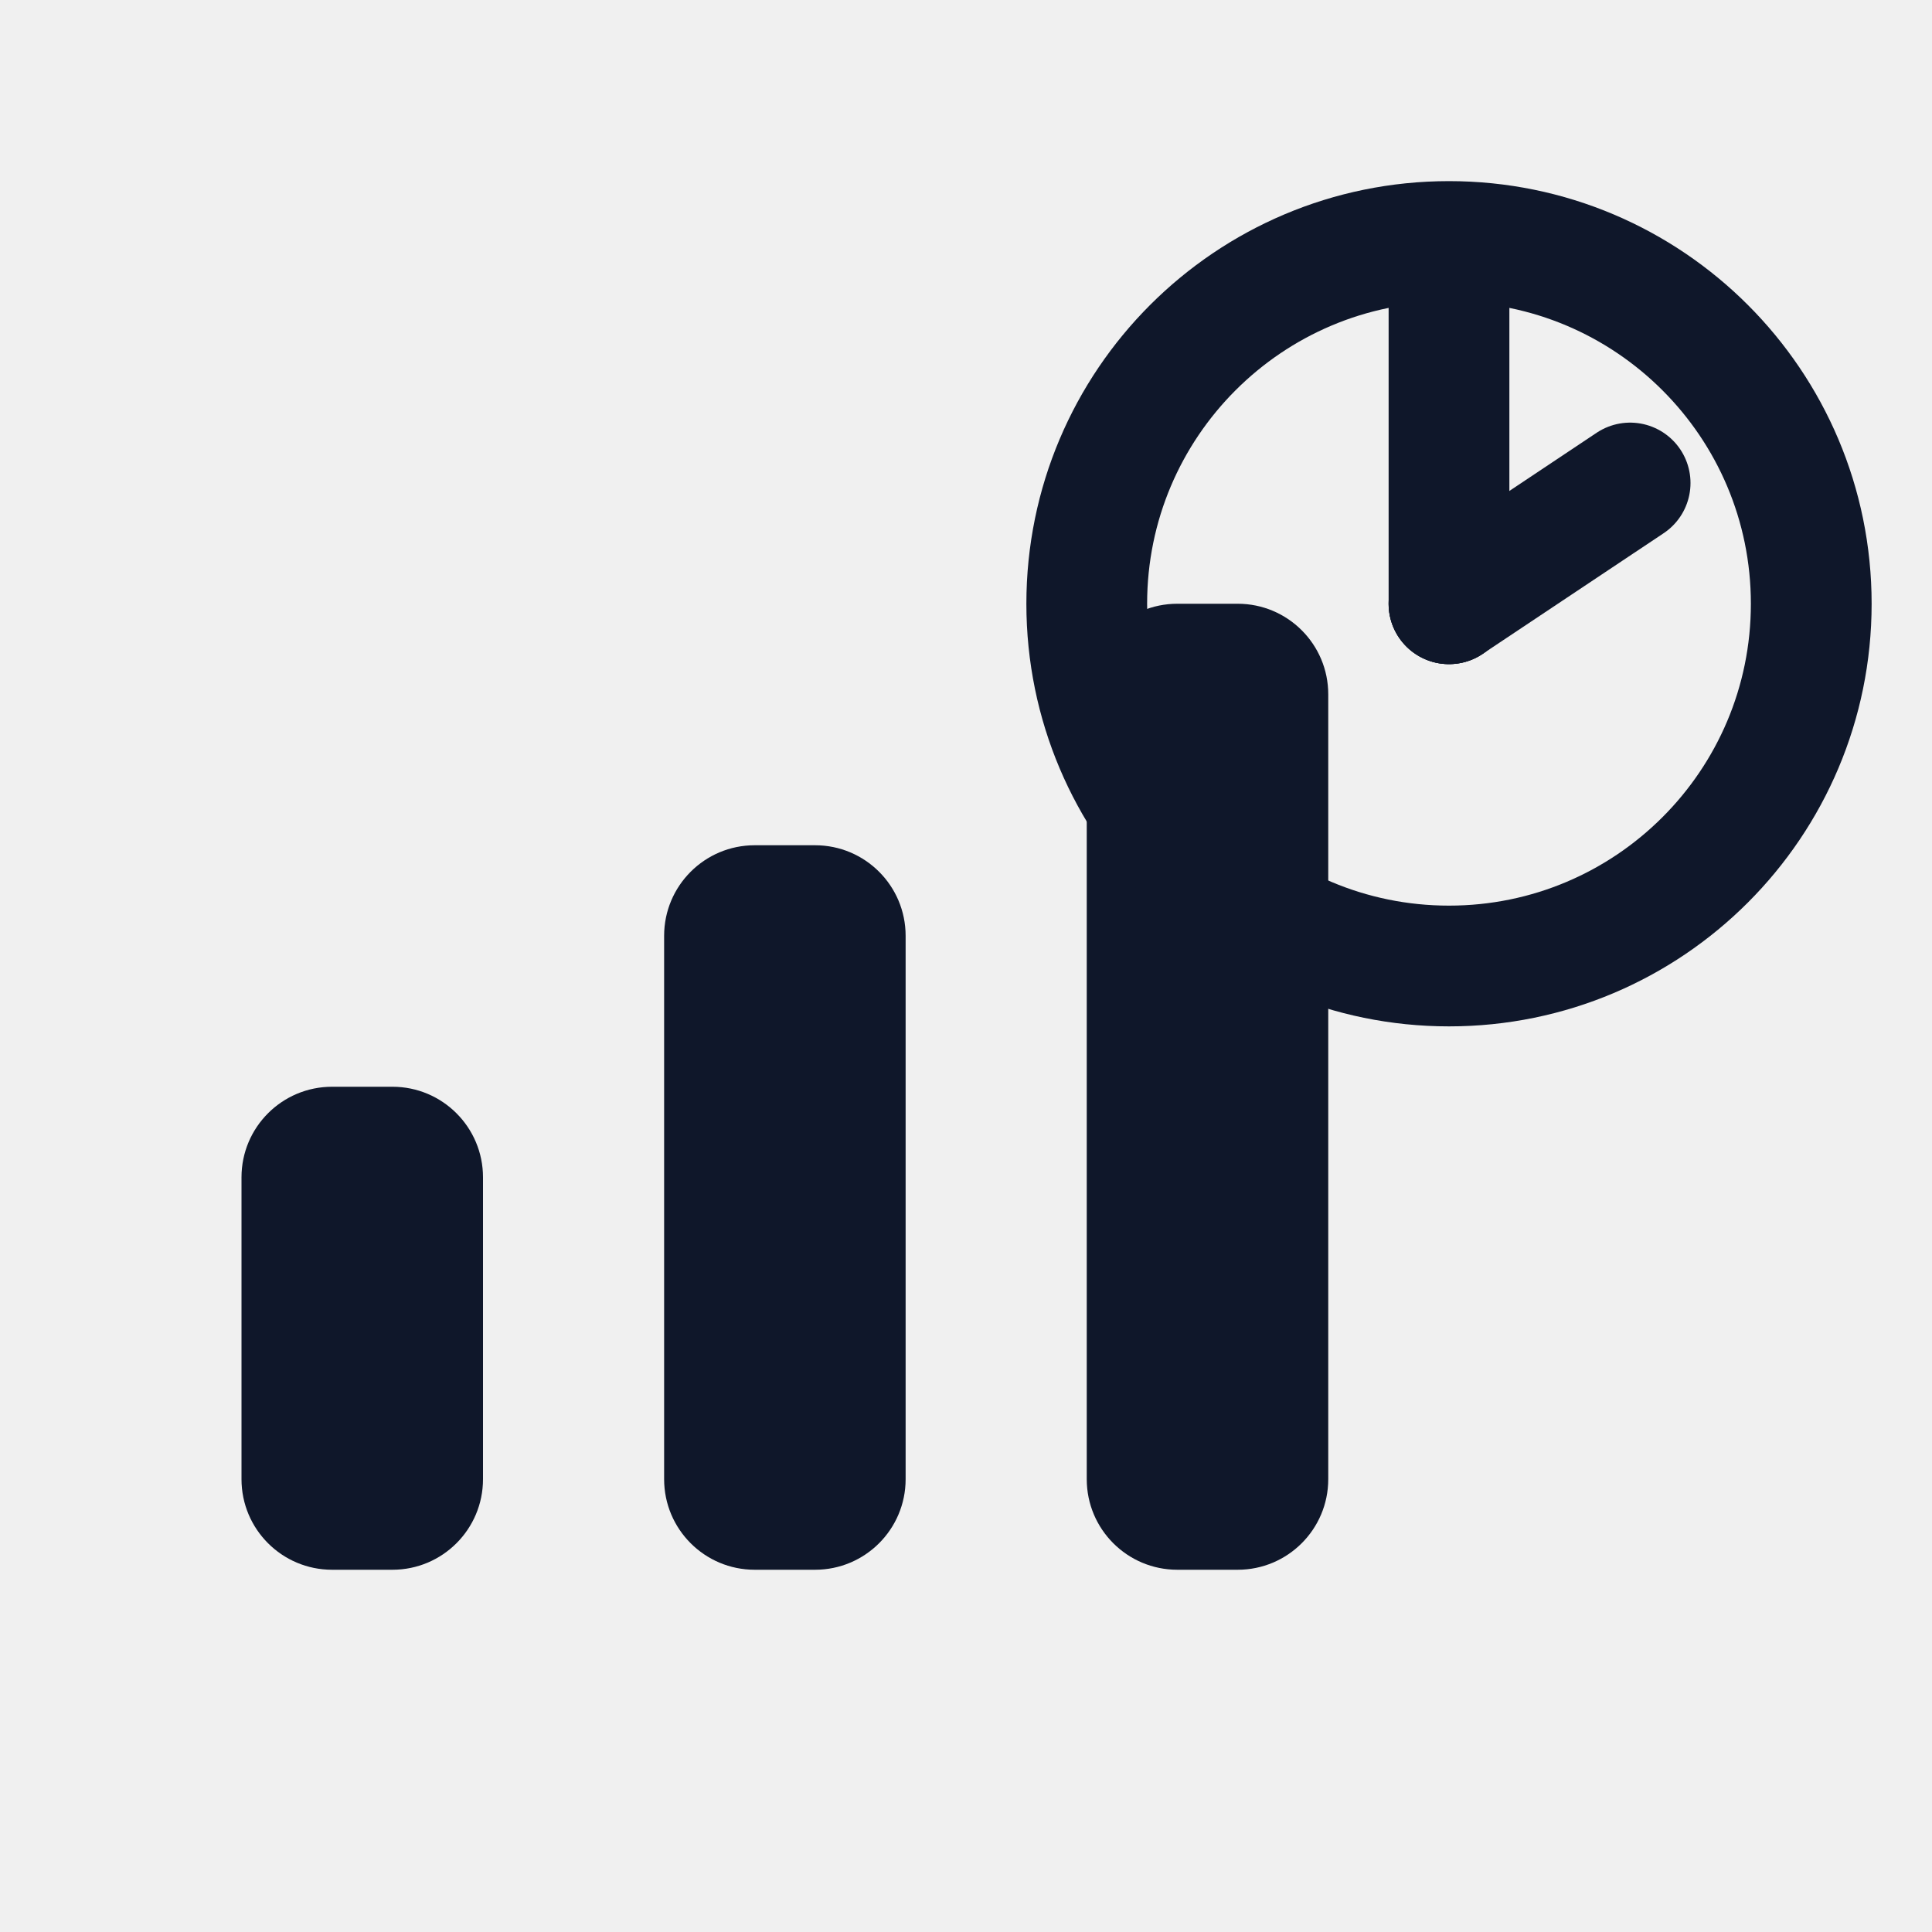
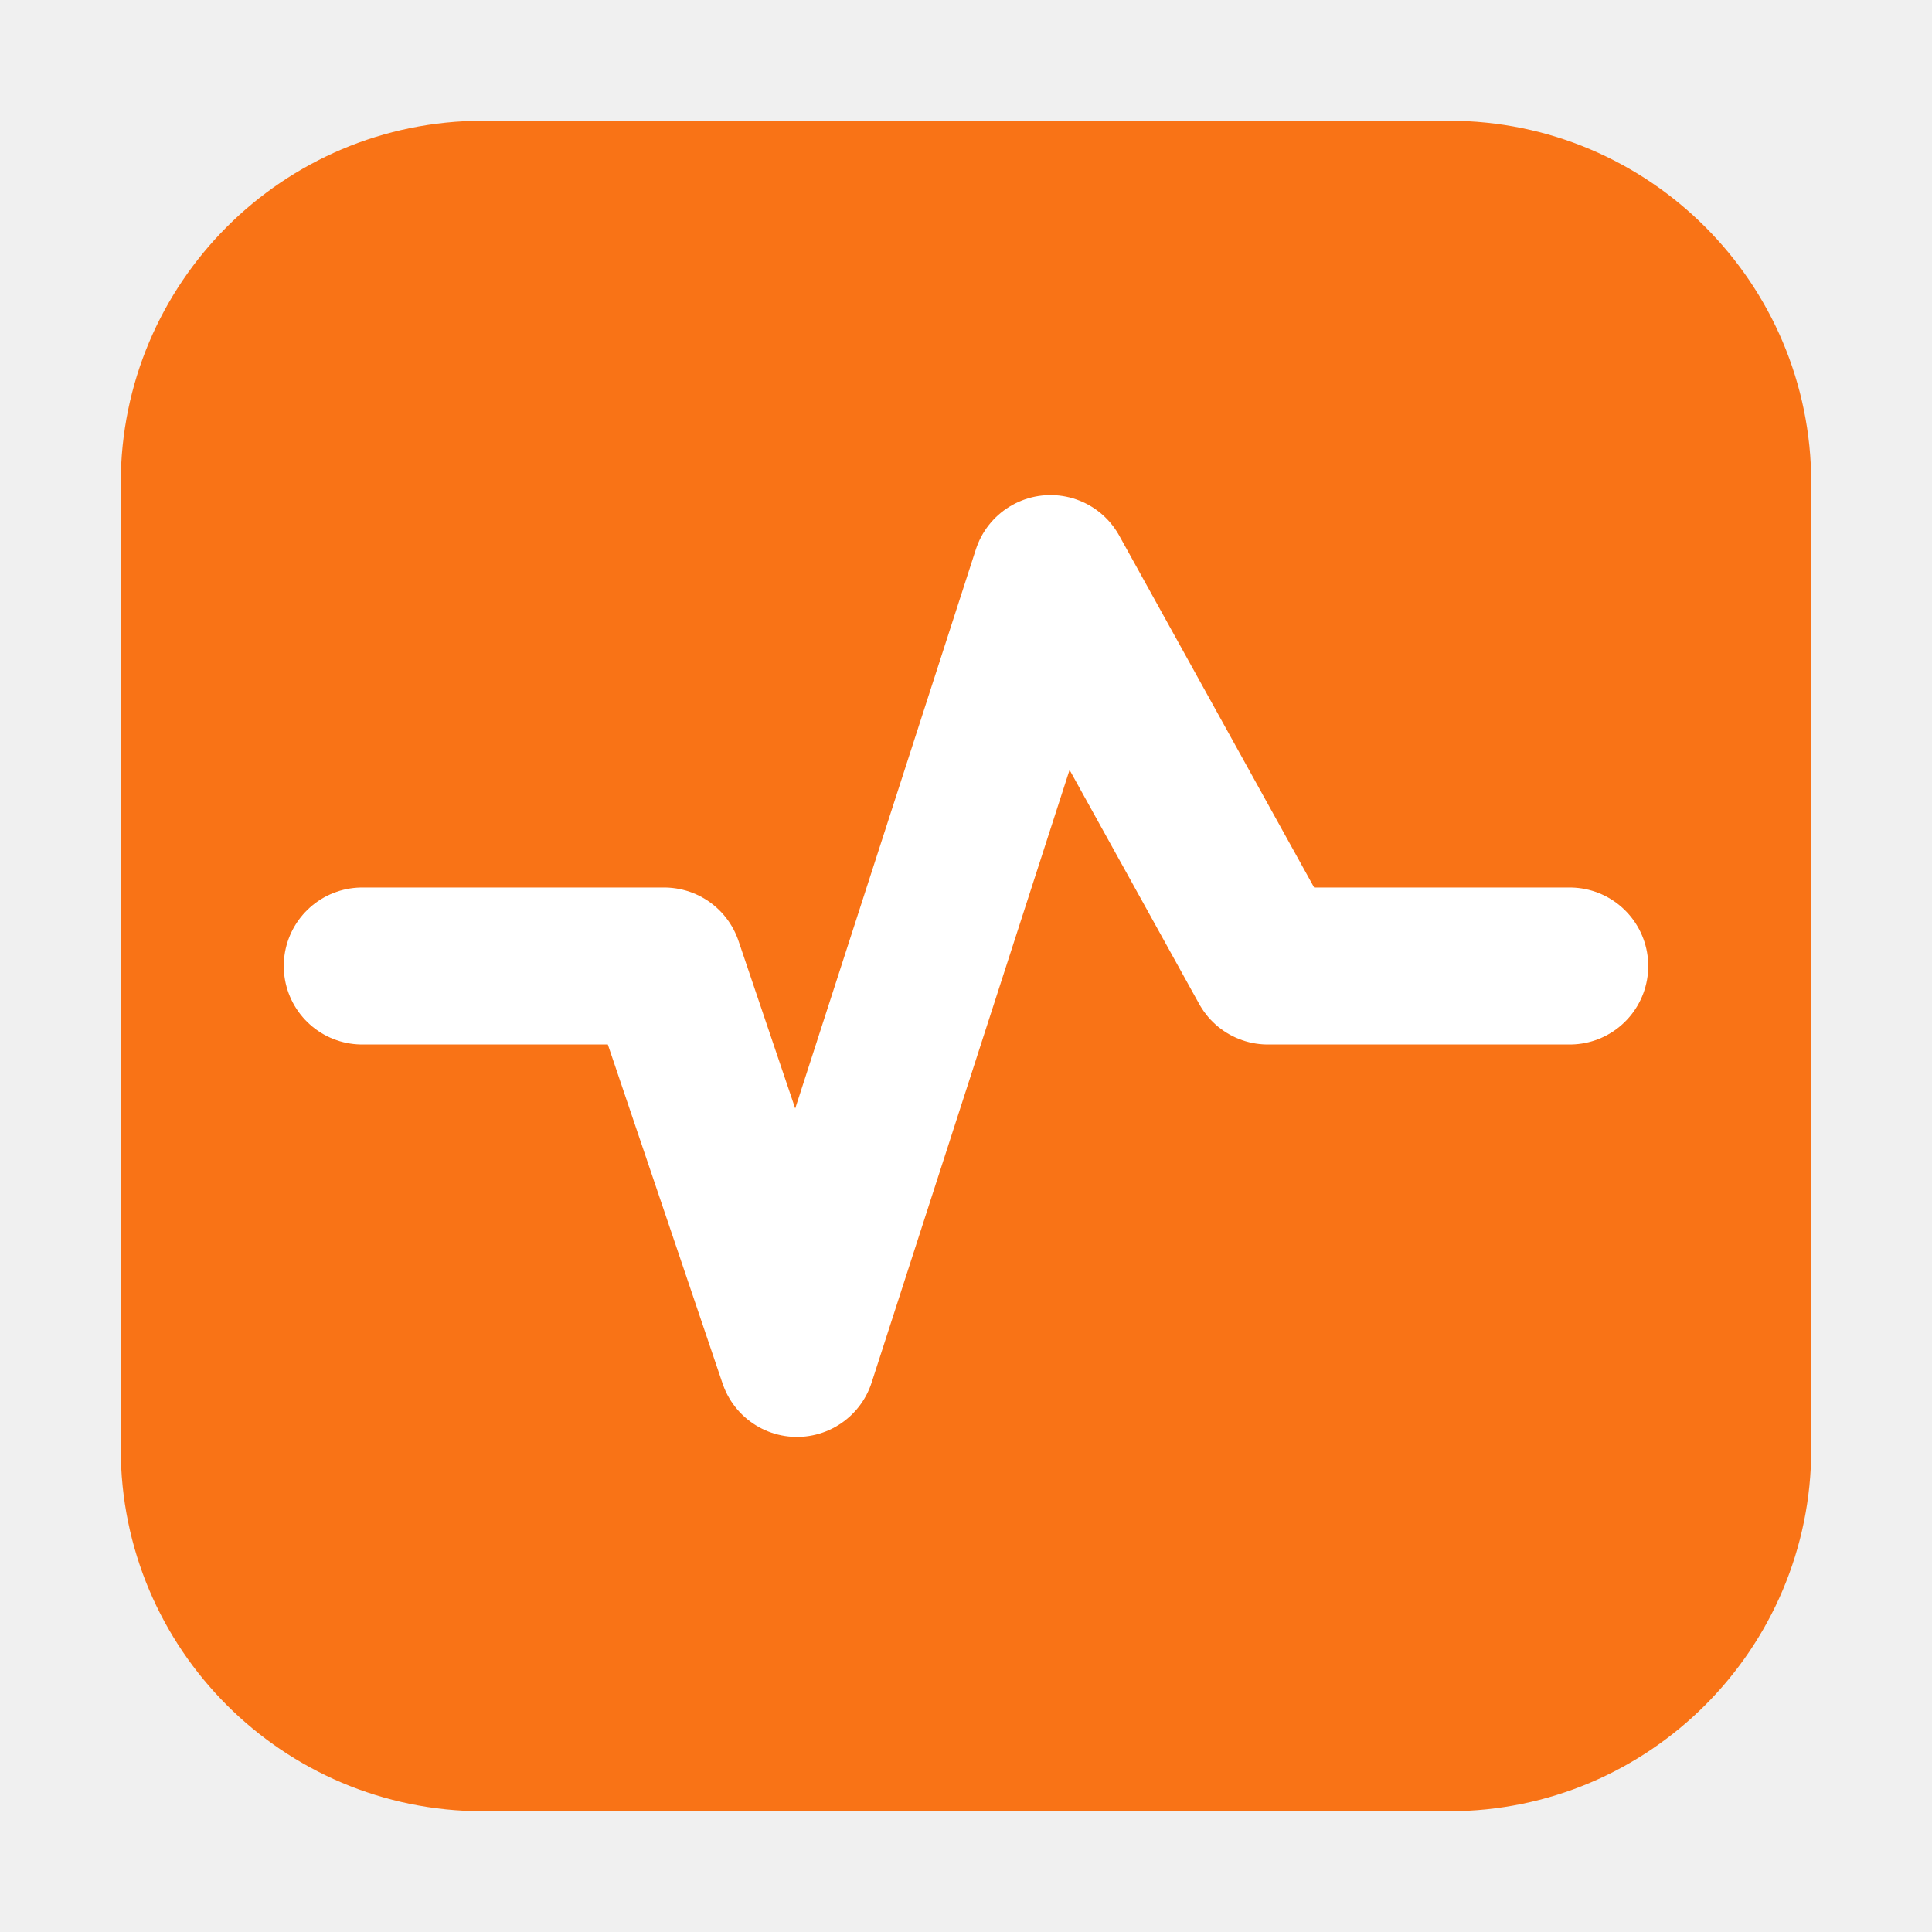
<svg xmlns="http://www.w3.org/2000/svg" viewBox="0 0 32 32" fill="none">
-   <rect x="4" y="18" width="4" height="8" rx="1.5" fill="#0f172a" />
-   <rect x="11" y="14" width="4" height="12" rx="1.5" fill="#0f172a" />
-   <rect x="18" y="10" width="4" height="16" rx="1.5" fill="#0f172a" />
-   <circle cx="24" cy="10" r="6" stroke="#0f172a" stroke-width="2" />
-   <line x1="24" y1="10" x2="24" y2="5" stroke="#0f172a" stroke-width="2" stroke-linecap="round" />
-   <line x1="24" y1="10" x2="27" y2="8" stroke="#0f172a" stroke-width="2" stroke-linecap="round" />
-   <rect x="23" y="9" width="2" height="2" rx="1" fill="#0f172a" />
+   <rect x="2" y="2" width="28" height="28" rx="6" fill="#f97316" />
+   <path d="M6 16h5l2.2 6.5 4.2-13L21 16h5" stroke="#ffffff" stroke-width="2.6" stroke-linecap="round" stroke-linejoin="round" />
</svg>
